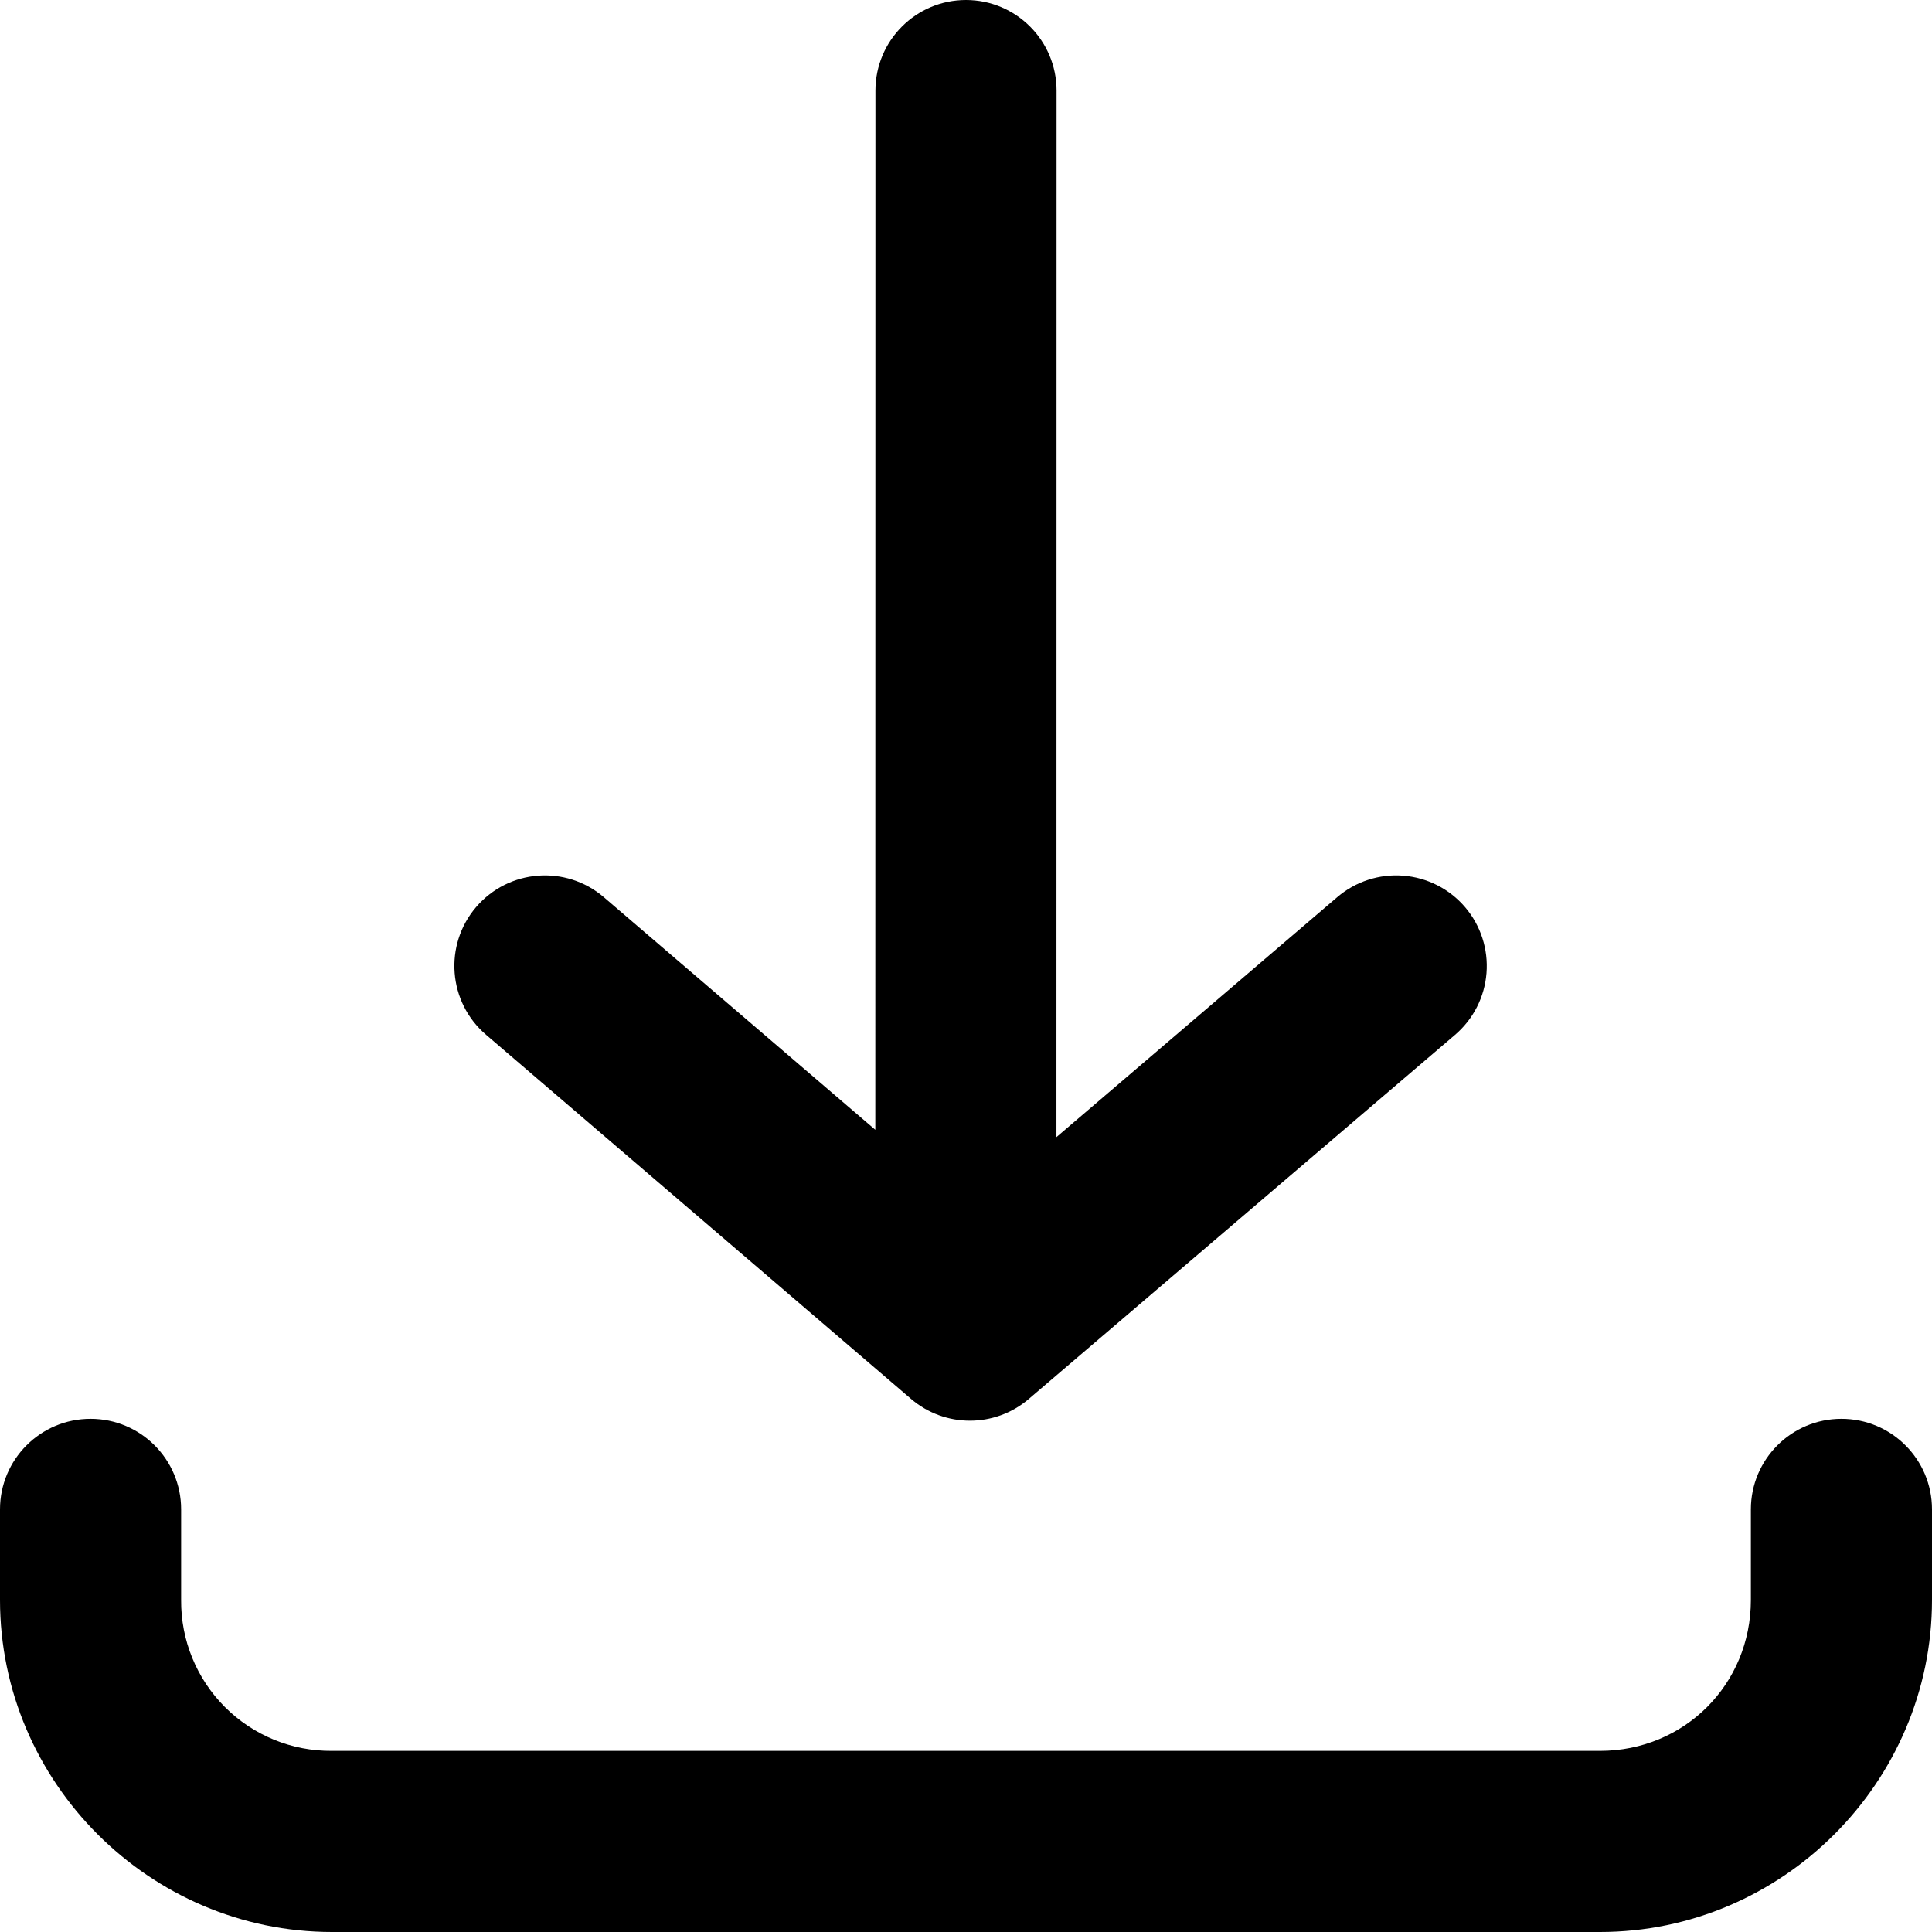
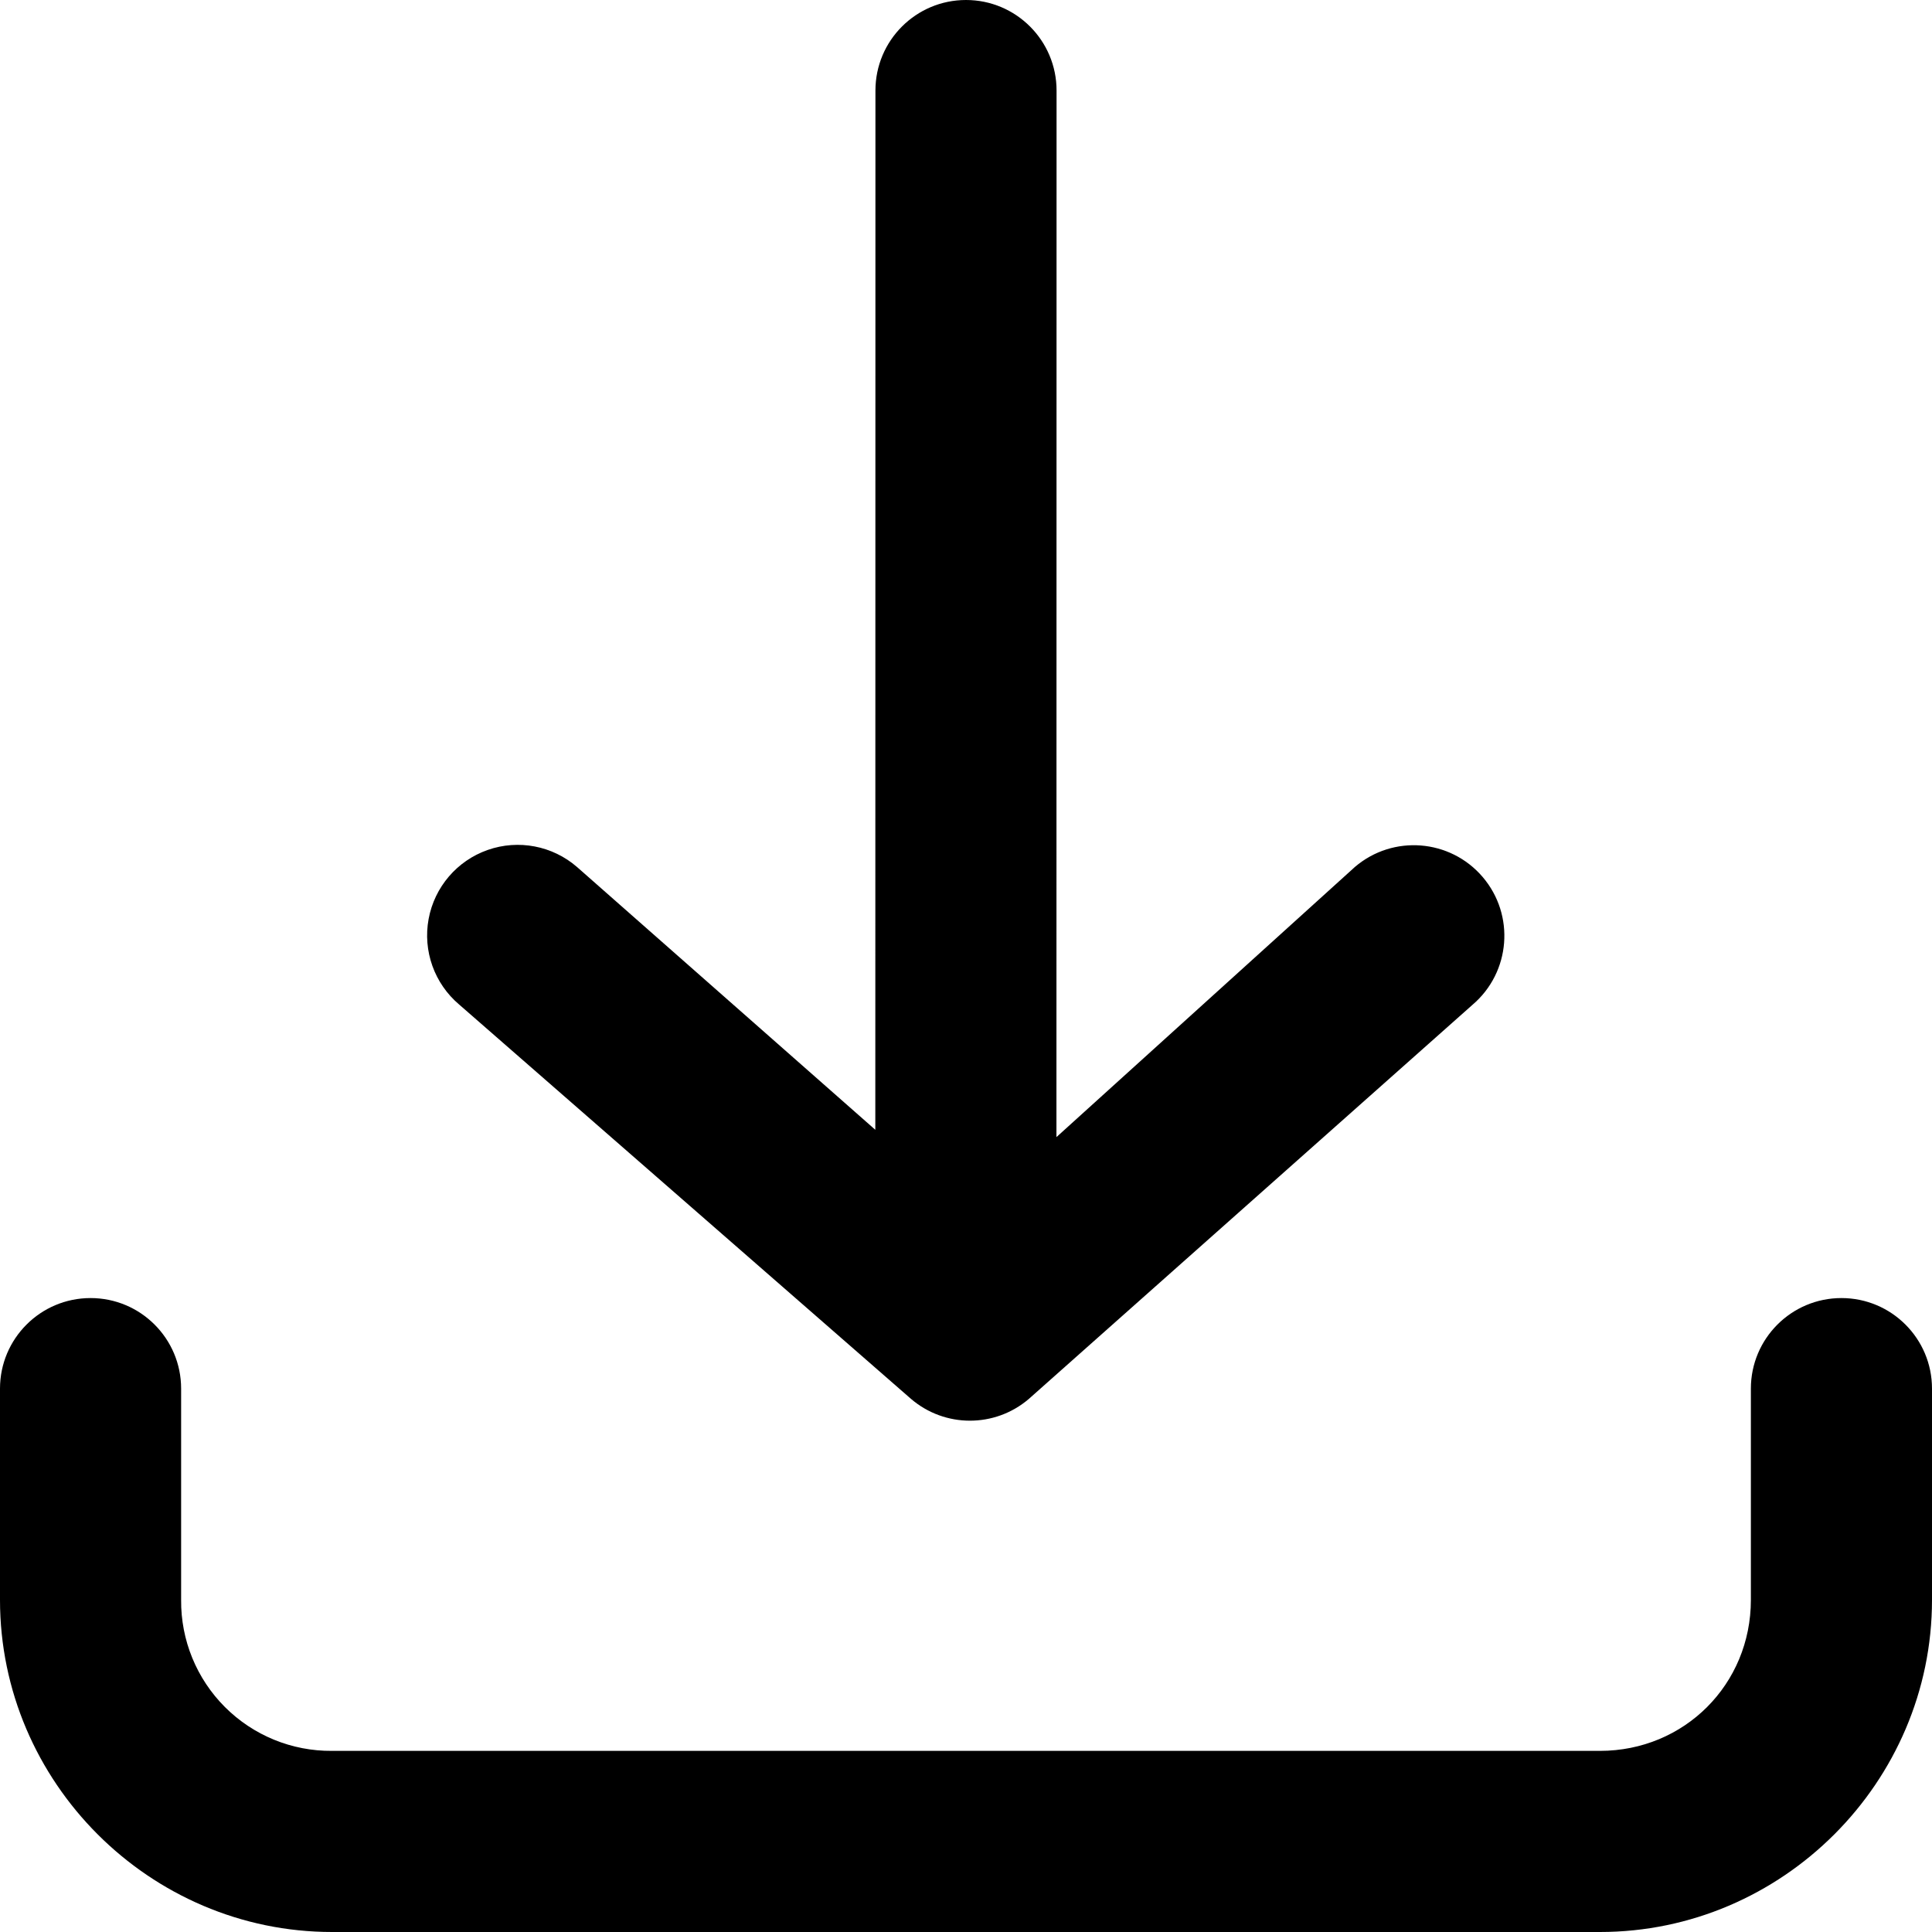
<svg xmlns="http://www.w3.org/2000/svg" viewBox="0 0 32 32">
-   <path d="M16 0a1.5 1.5 0 0 0-1.5 1.5l-.002 17.213-4.496-3.852a1.5 1.5 0 0 0-2.115.162 1.5 1.5 0 0 0 .164 2.116l7.037 6.03a1.5 1.5 0 0 0 1.951.003l7.06-6.031a1.5 1.5 0 0 0 .167-2.116 1.5 1.5 0 0 0-1.024-.521 1.5 1.5 0 0 0-1.092.355l-4.652 3.975L17.5 1.5A1.5 1.5 0 0 0 16 0ZM1.5 23.5A1.5 1.5 0 0 0 0 25v1.5C0 29.52 2.48 32 5.5 32h21c3.02 0 5.5-2.48 5.5-5.5V25a1.5 1.5 0 0 0-1.5-1.5A1.5 1.5 0 0 0 29 25v1.5c0 1.398-1.102 2.5-2.5 2.5h-21A2.478 2.478 0 0 1 3 26.5V25a1.5 1.5 0 0 0-1.5-1.5Z" color="#000" style="-inkscape-stroke:none" />
+   <path d="M16 0a1.5 1.5 0 0 0-1.5 1.5l-.002 17.213-4.94-4.352a1.5 1.5 0 1 0-1.952 2.278l7.482 6.53a1.5 1.5 0 0 0 1.951.003l7.352-6.531a1.5 1.5 0 1 0-1.949-2.282l-4.944 4.475L17.5 1.5A1.5 1.5 0 0 0 16 0ZM1.5 21.5A1.5 1.5 0 0 0 0 23v3.5C0 29.52 2.48 32 5.5 32h21c3.02 0 5.5-2.48 5.5-5.5V23a1.5 1.5 0 0 0-3 0v3.5c0 1.398-1.102 2.5-2.5 2.5h-21A2.478 2.478 0 0 1 3 26.5V23a1.5 1.5 0 0 0-1.5-1.5Z" color="#000" style="-inkscape-stroke:none" />
</svg>
